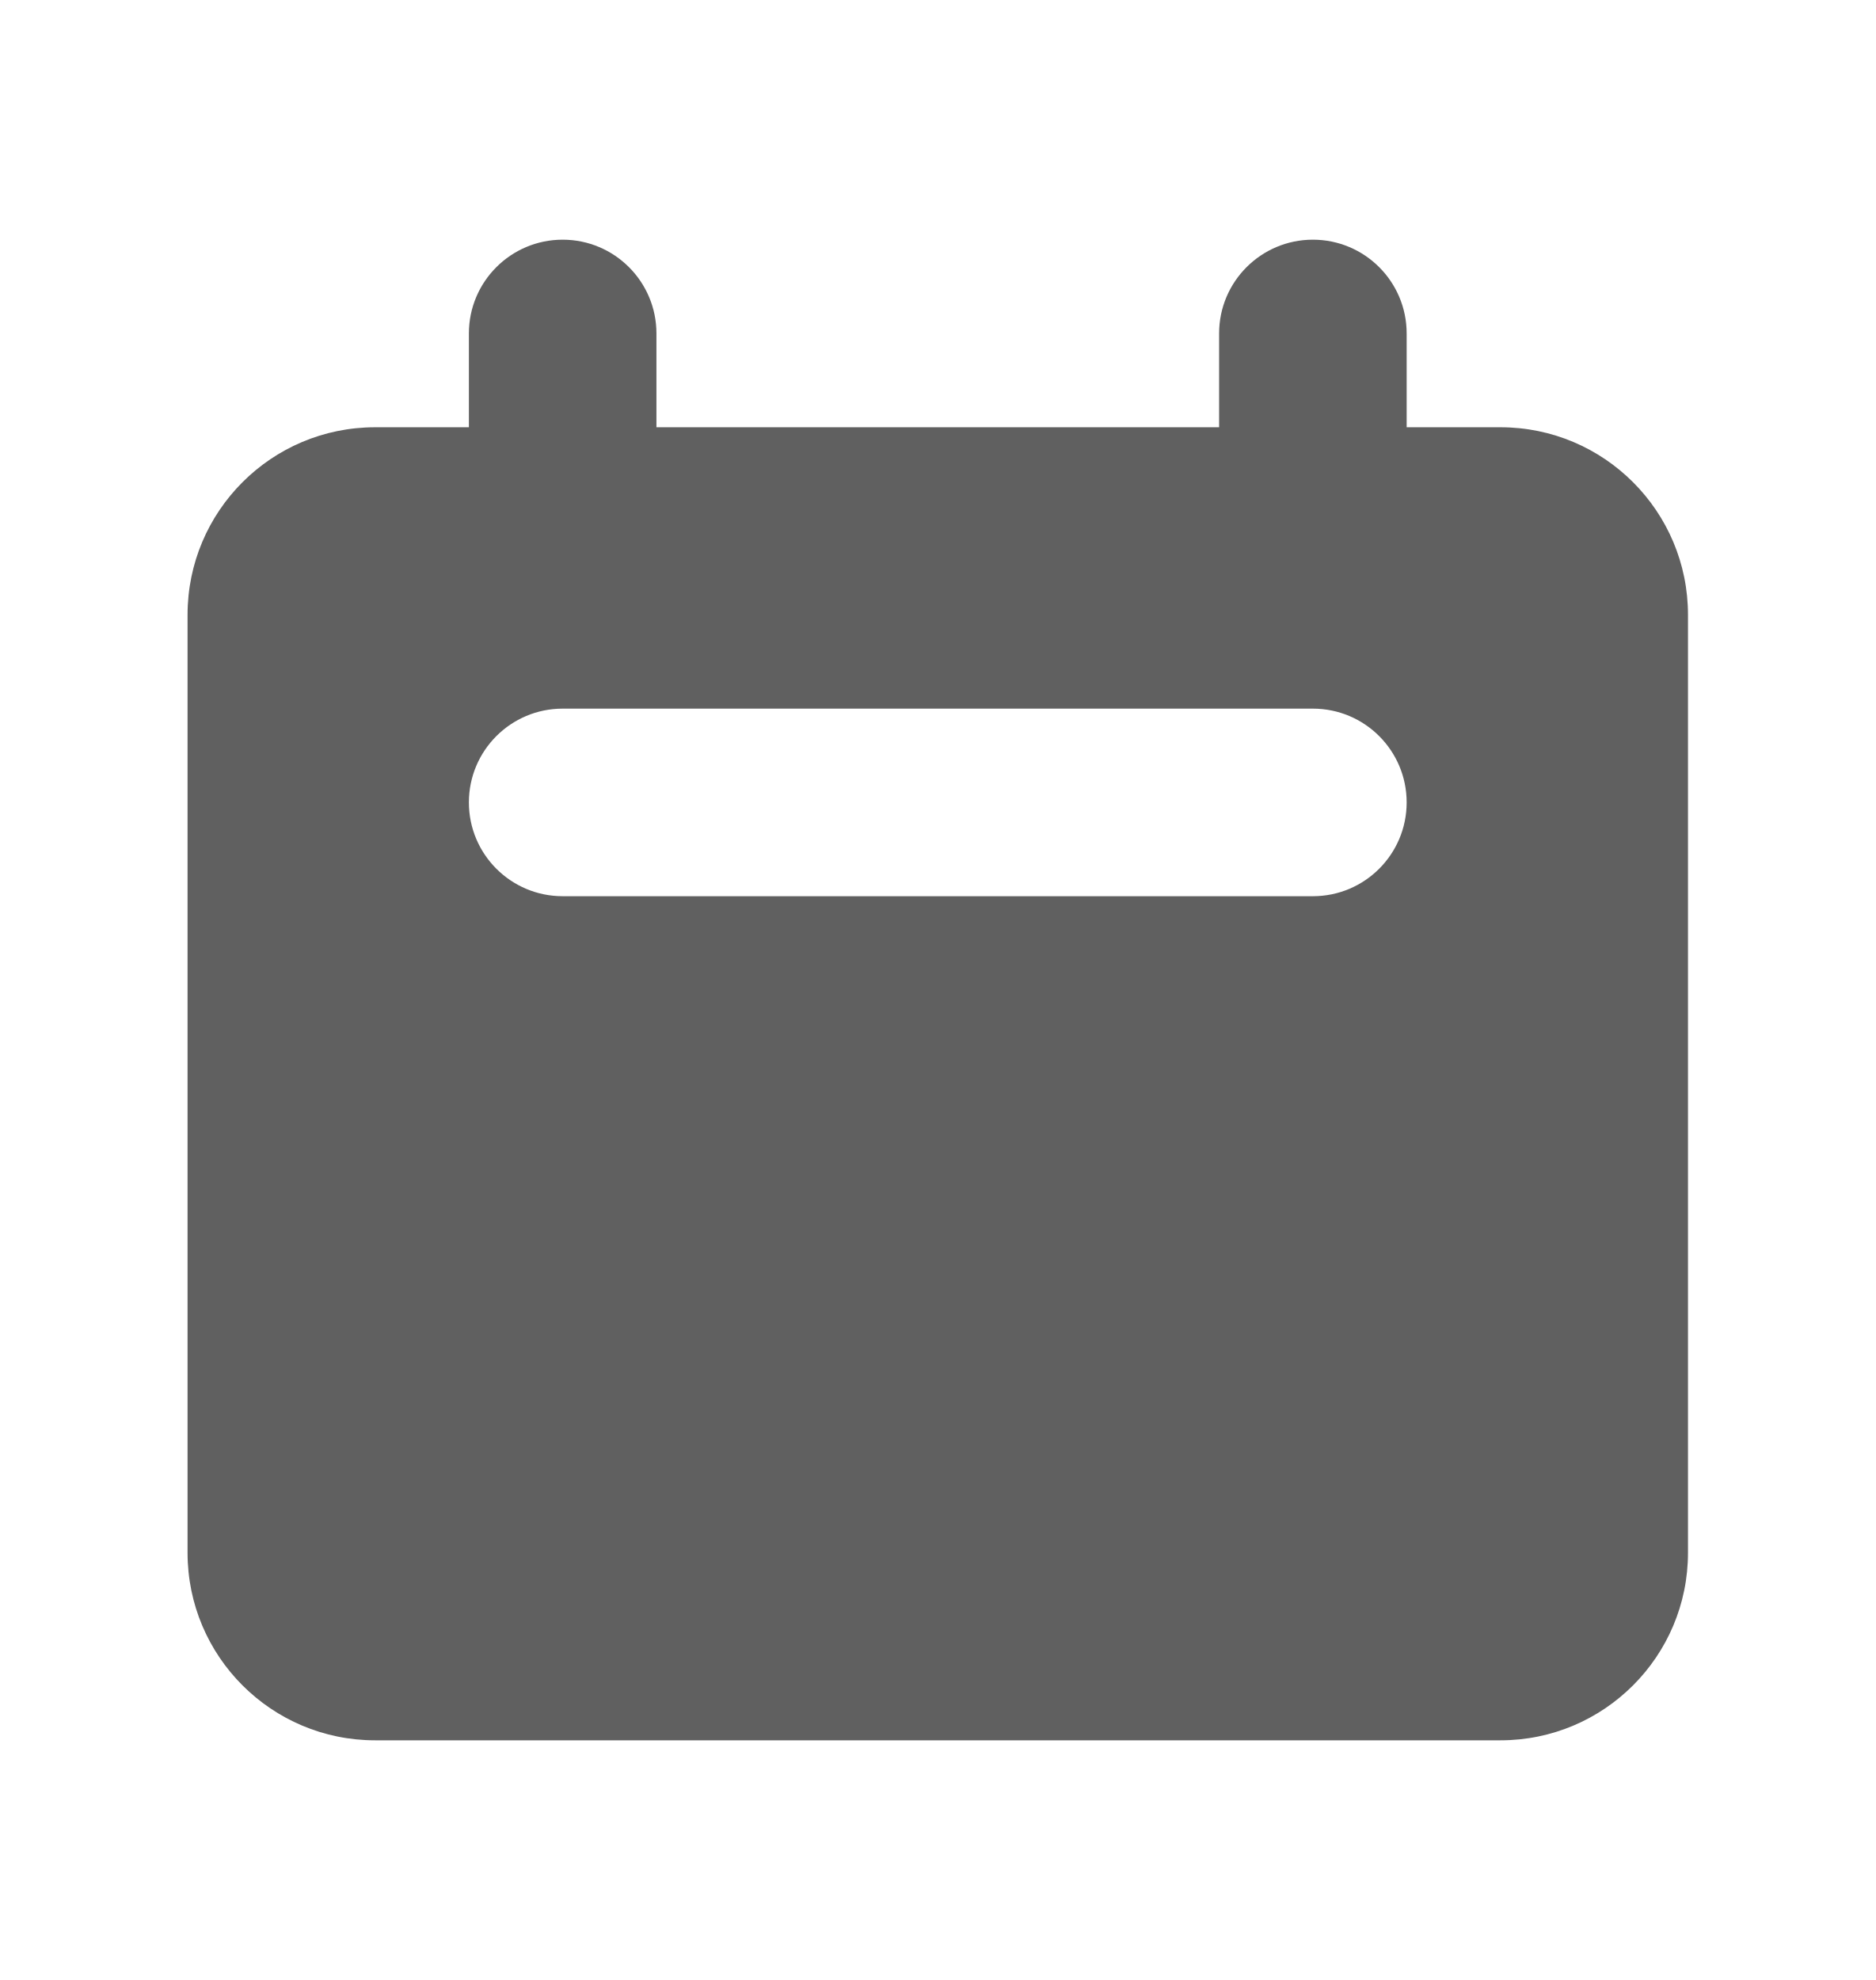
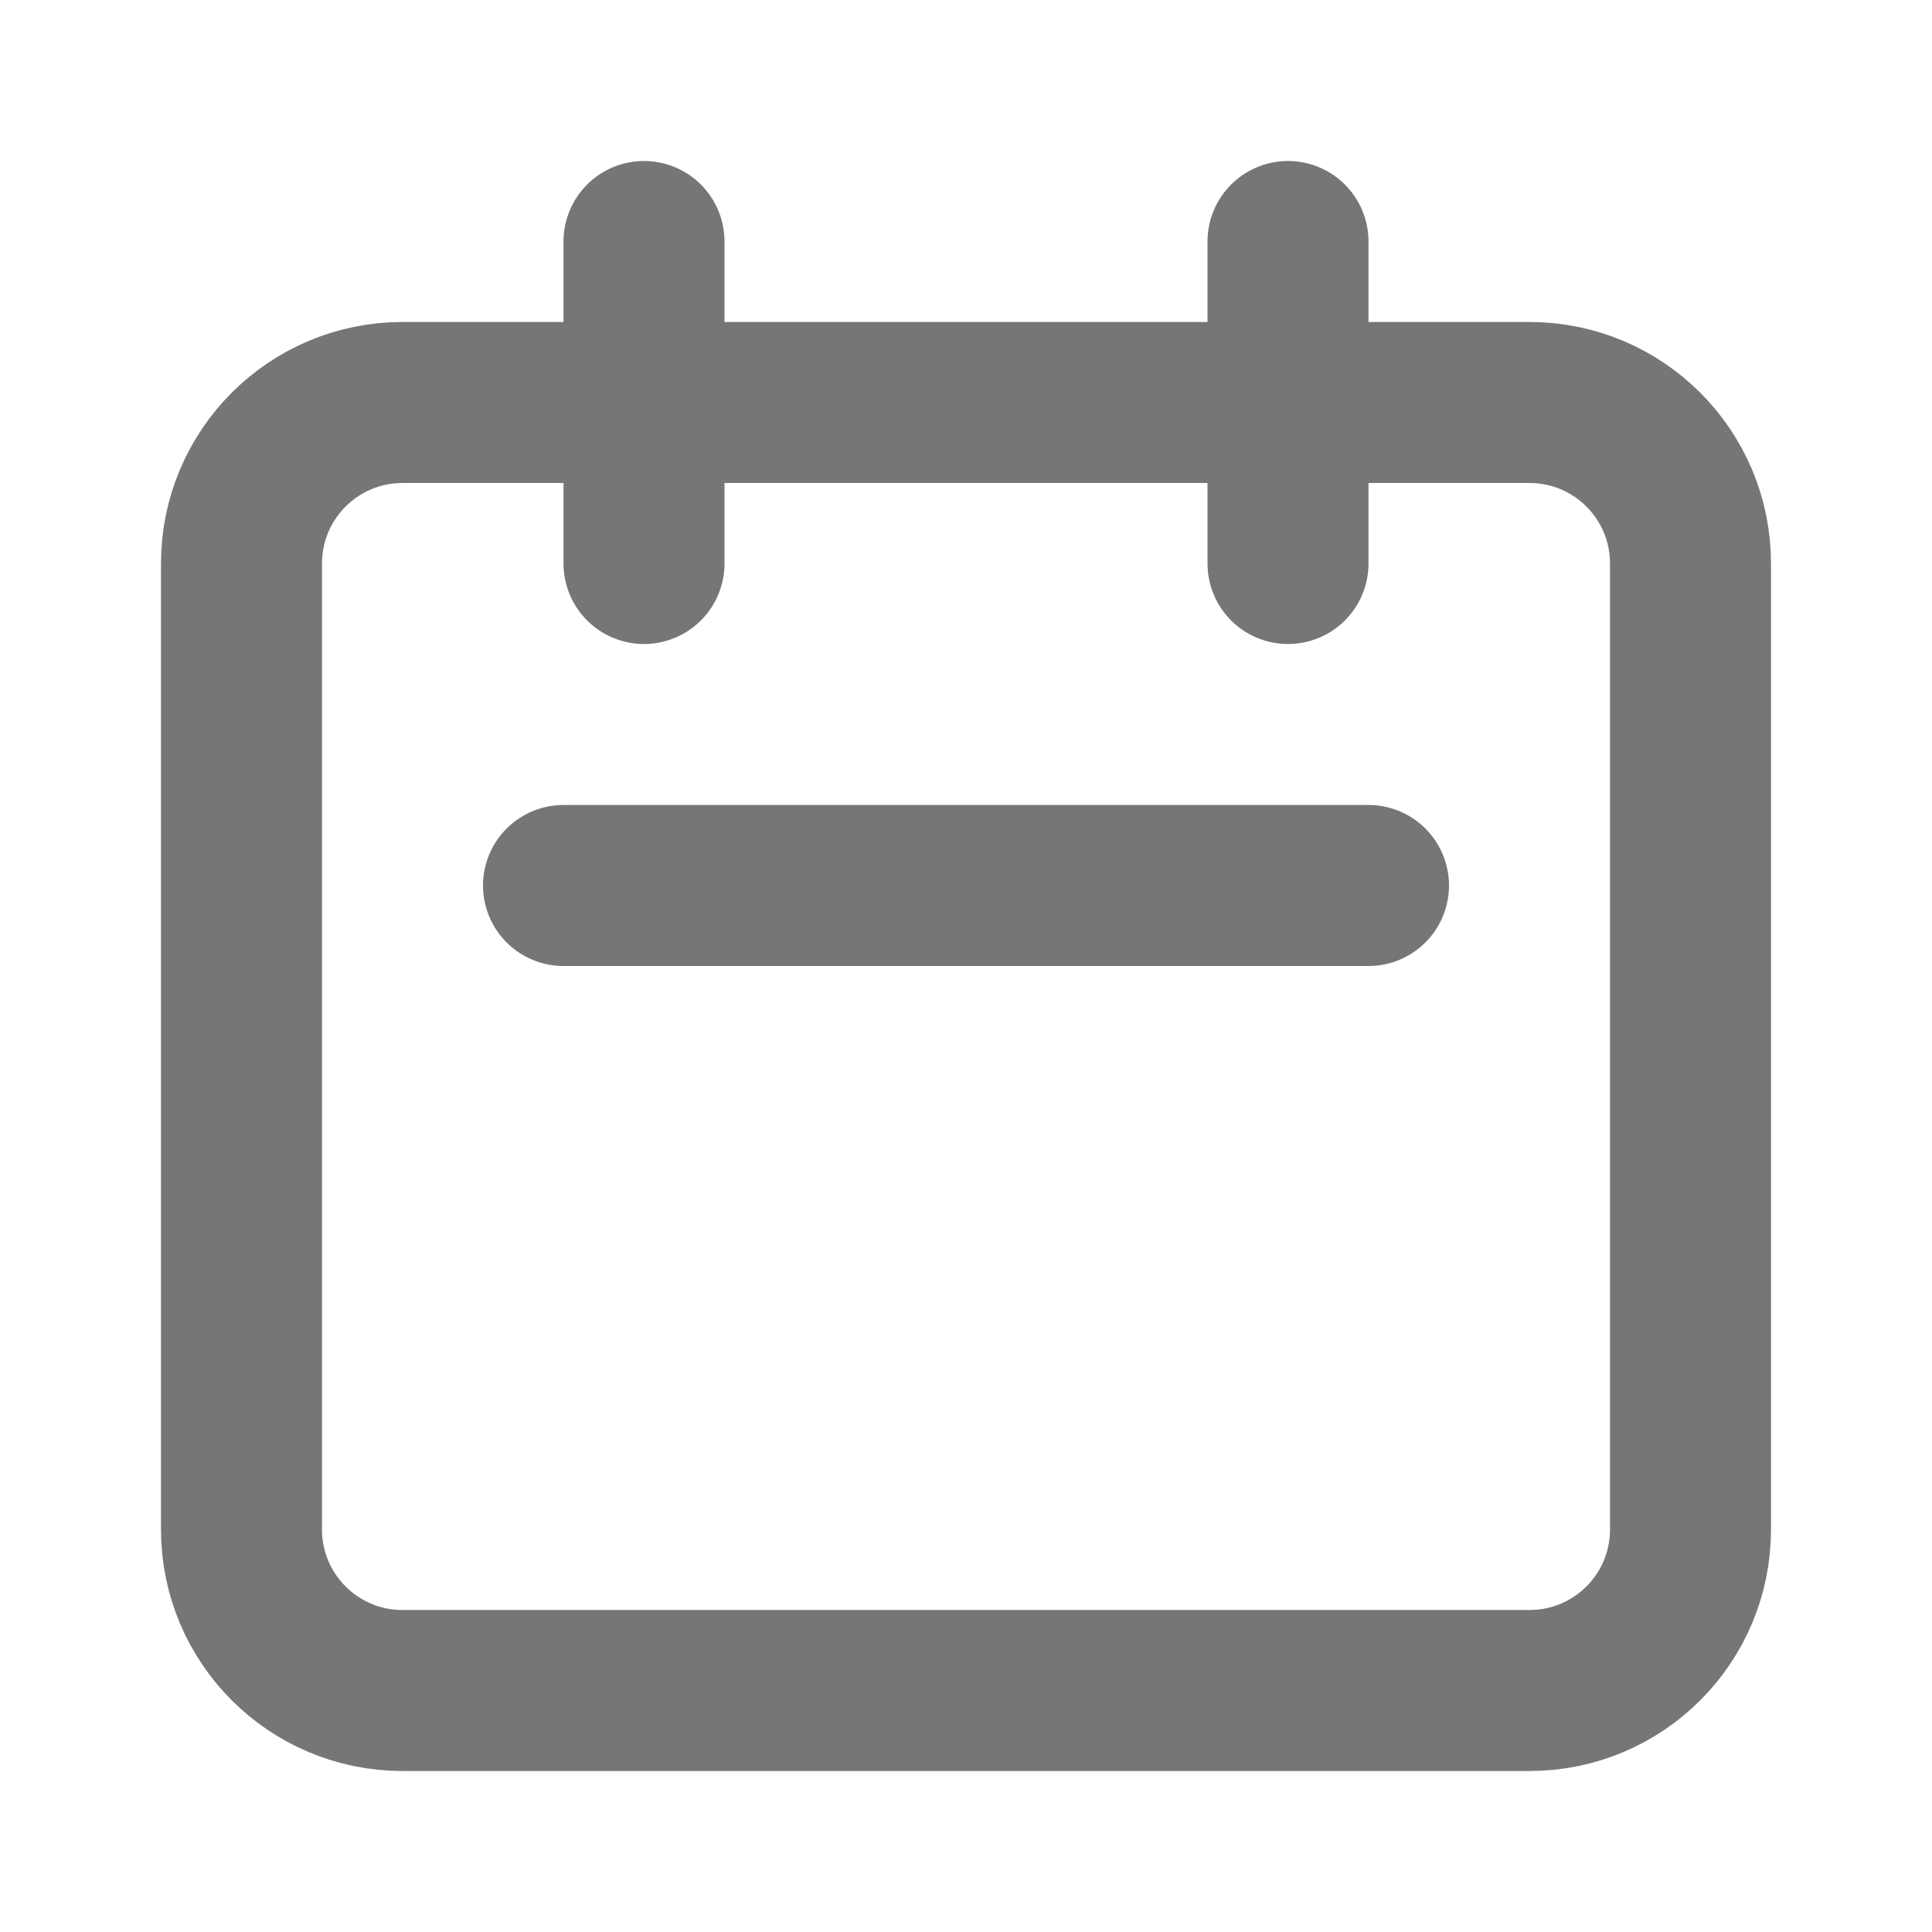
- <svg xmlns="http://www.w3.org/2000/svg" width="18" height="19" viewBox="0 0 18 19" fill="none">
-   <path fill-rule="evenodd" clip-rule="evenodd" d="M5.4 2.3C4.903 2.3 4.5 2.703 4.5 3.2V4.1H3.6C2.606 4.1 1.8 4.906 1.8 5.9V14.9C1.8 15.894 2.606 16.7 3.6 16.7H14.4C15.394 16.7 16.2 15.894 16.2 14.9V5.9C16.2 4.906 15.394 4.1 14.4 4.1H13.5V3.2C13.5 2.703 13.097 2.3 12.6 2.3C12.103 2.3 11.7 2.703 11.7 3.2V4.1H6.3V3.2C6.3 2.703 5.897 2.3 5.4 2.3ZM5.4 6.8C4.903 6.8 4.5 7.203 4.5 7.7C4.5 8.197 4.903 8.6 5.4 8.6H12.6C13.097 8.6 13.5 8.197 13.5 7.7C13.5 7.203 13.097 6.8 12.6 6.8H5.4Z" fill="#606060" />
+ <svg xmlns="http://www.w3.org/2000/svg" width="24" height="24" viewBox="0 0 24 24" fill="none">
+   <path d="M8 7V3M16 7V3M7 11H17M5 21H19C20.105 21 21 20.105 21 19V7C21 5.895 20.105 5 19 5H5C3.895 5 3 5.895 3 7V19C3 20.105 3.895 21 5 21Z" stroke="#767676" stroke-width="2" stroke-linecap="round" stroke-linejoin="round" />
</svg>
